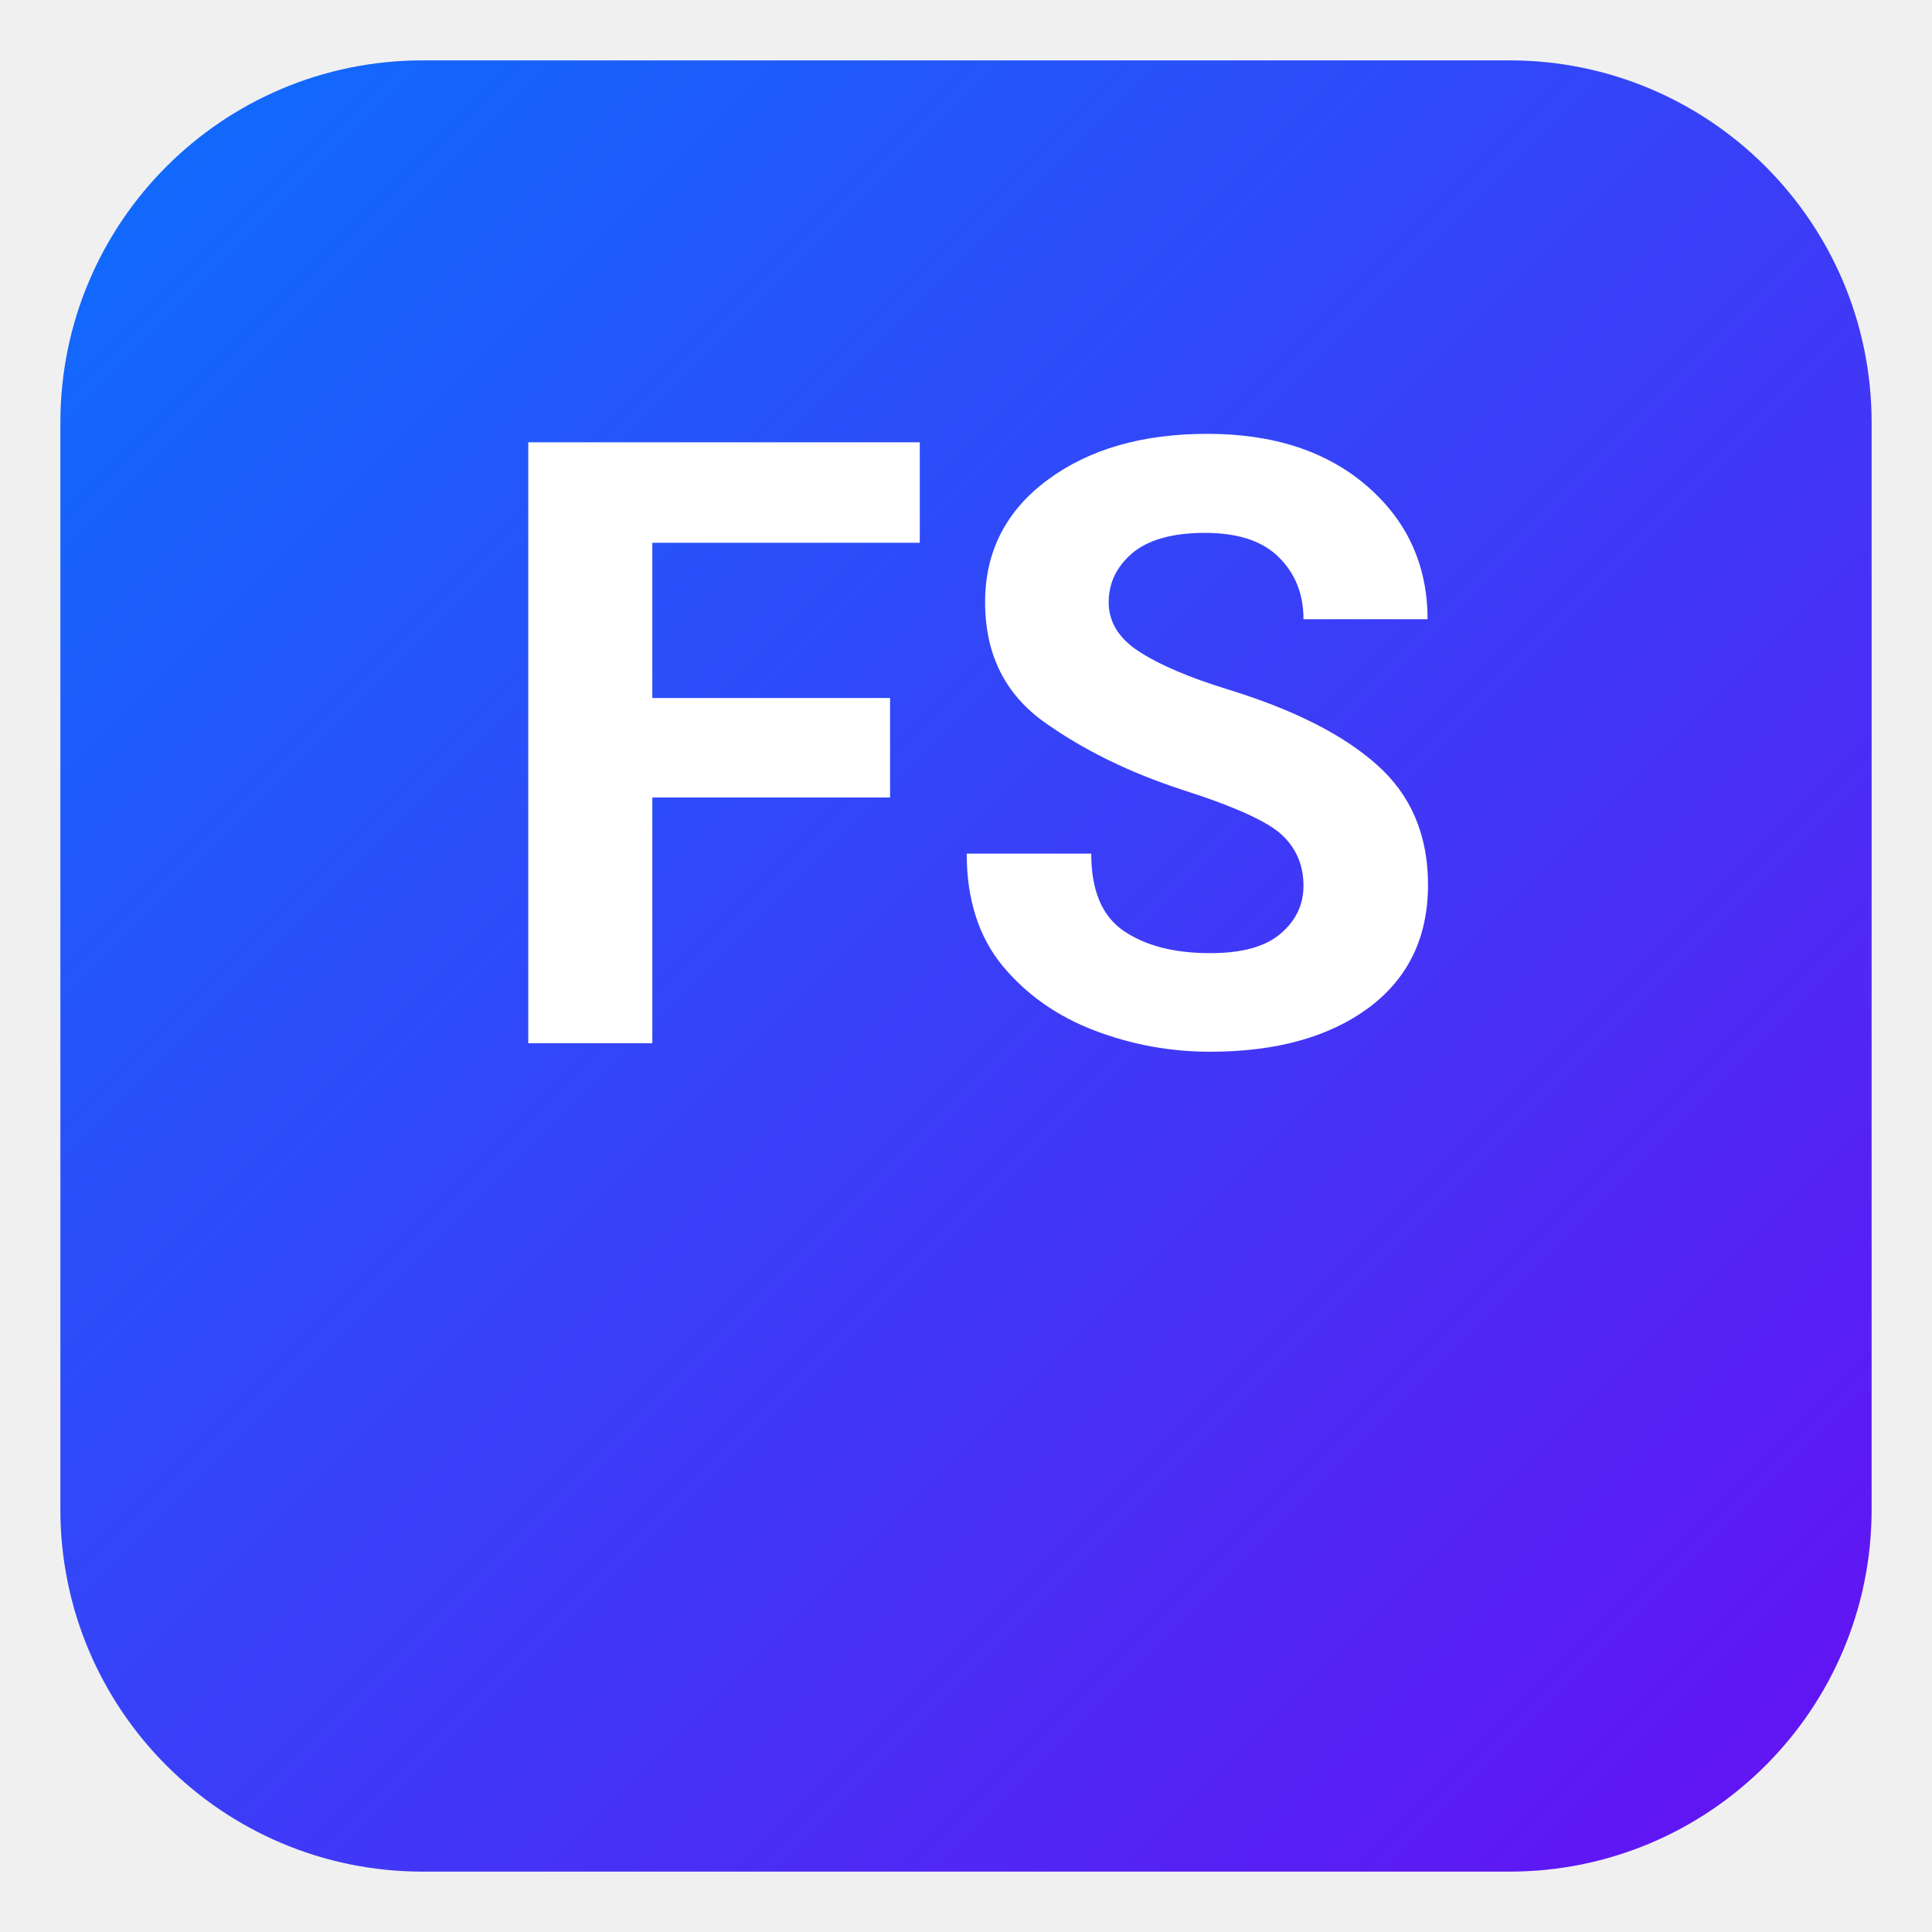
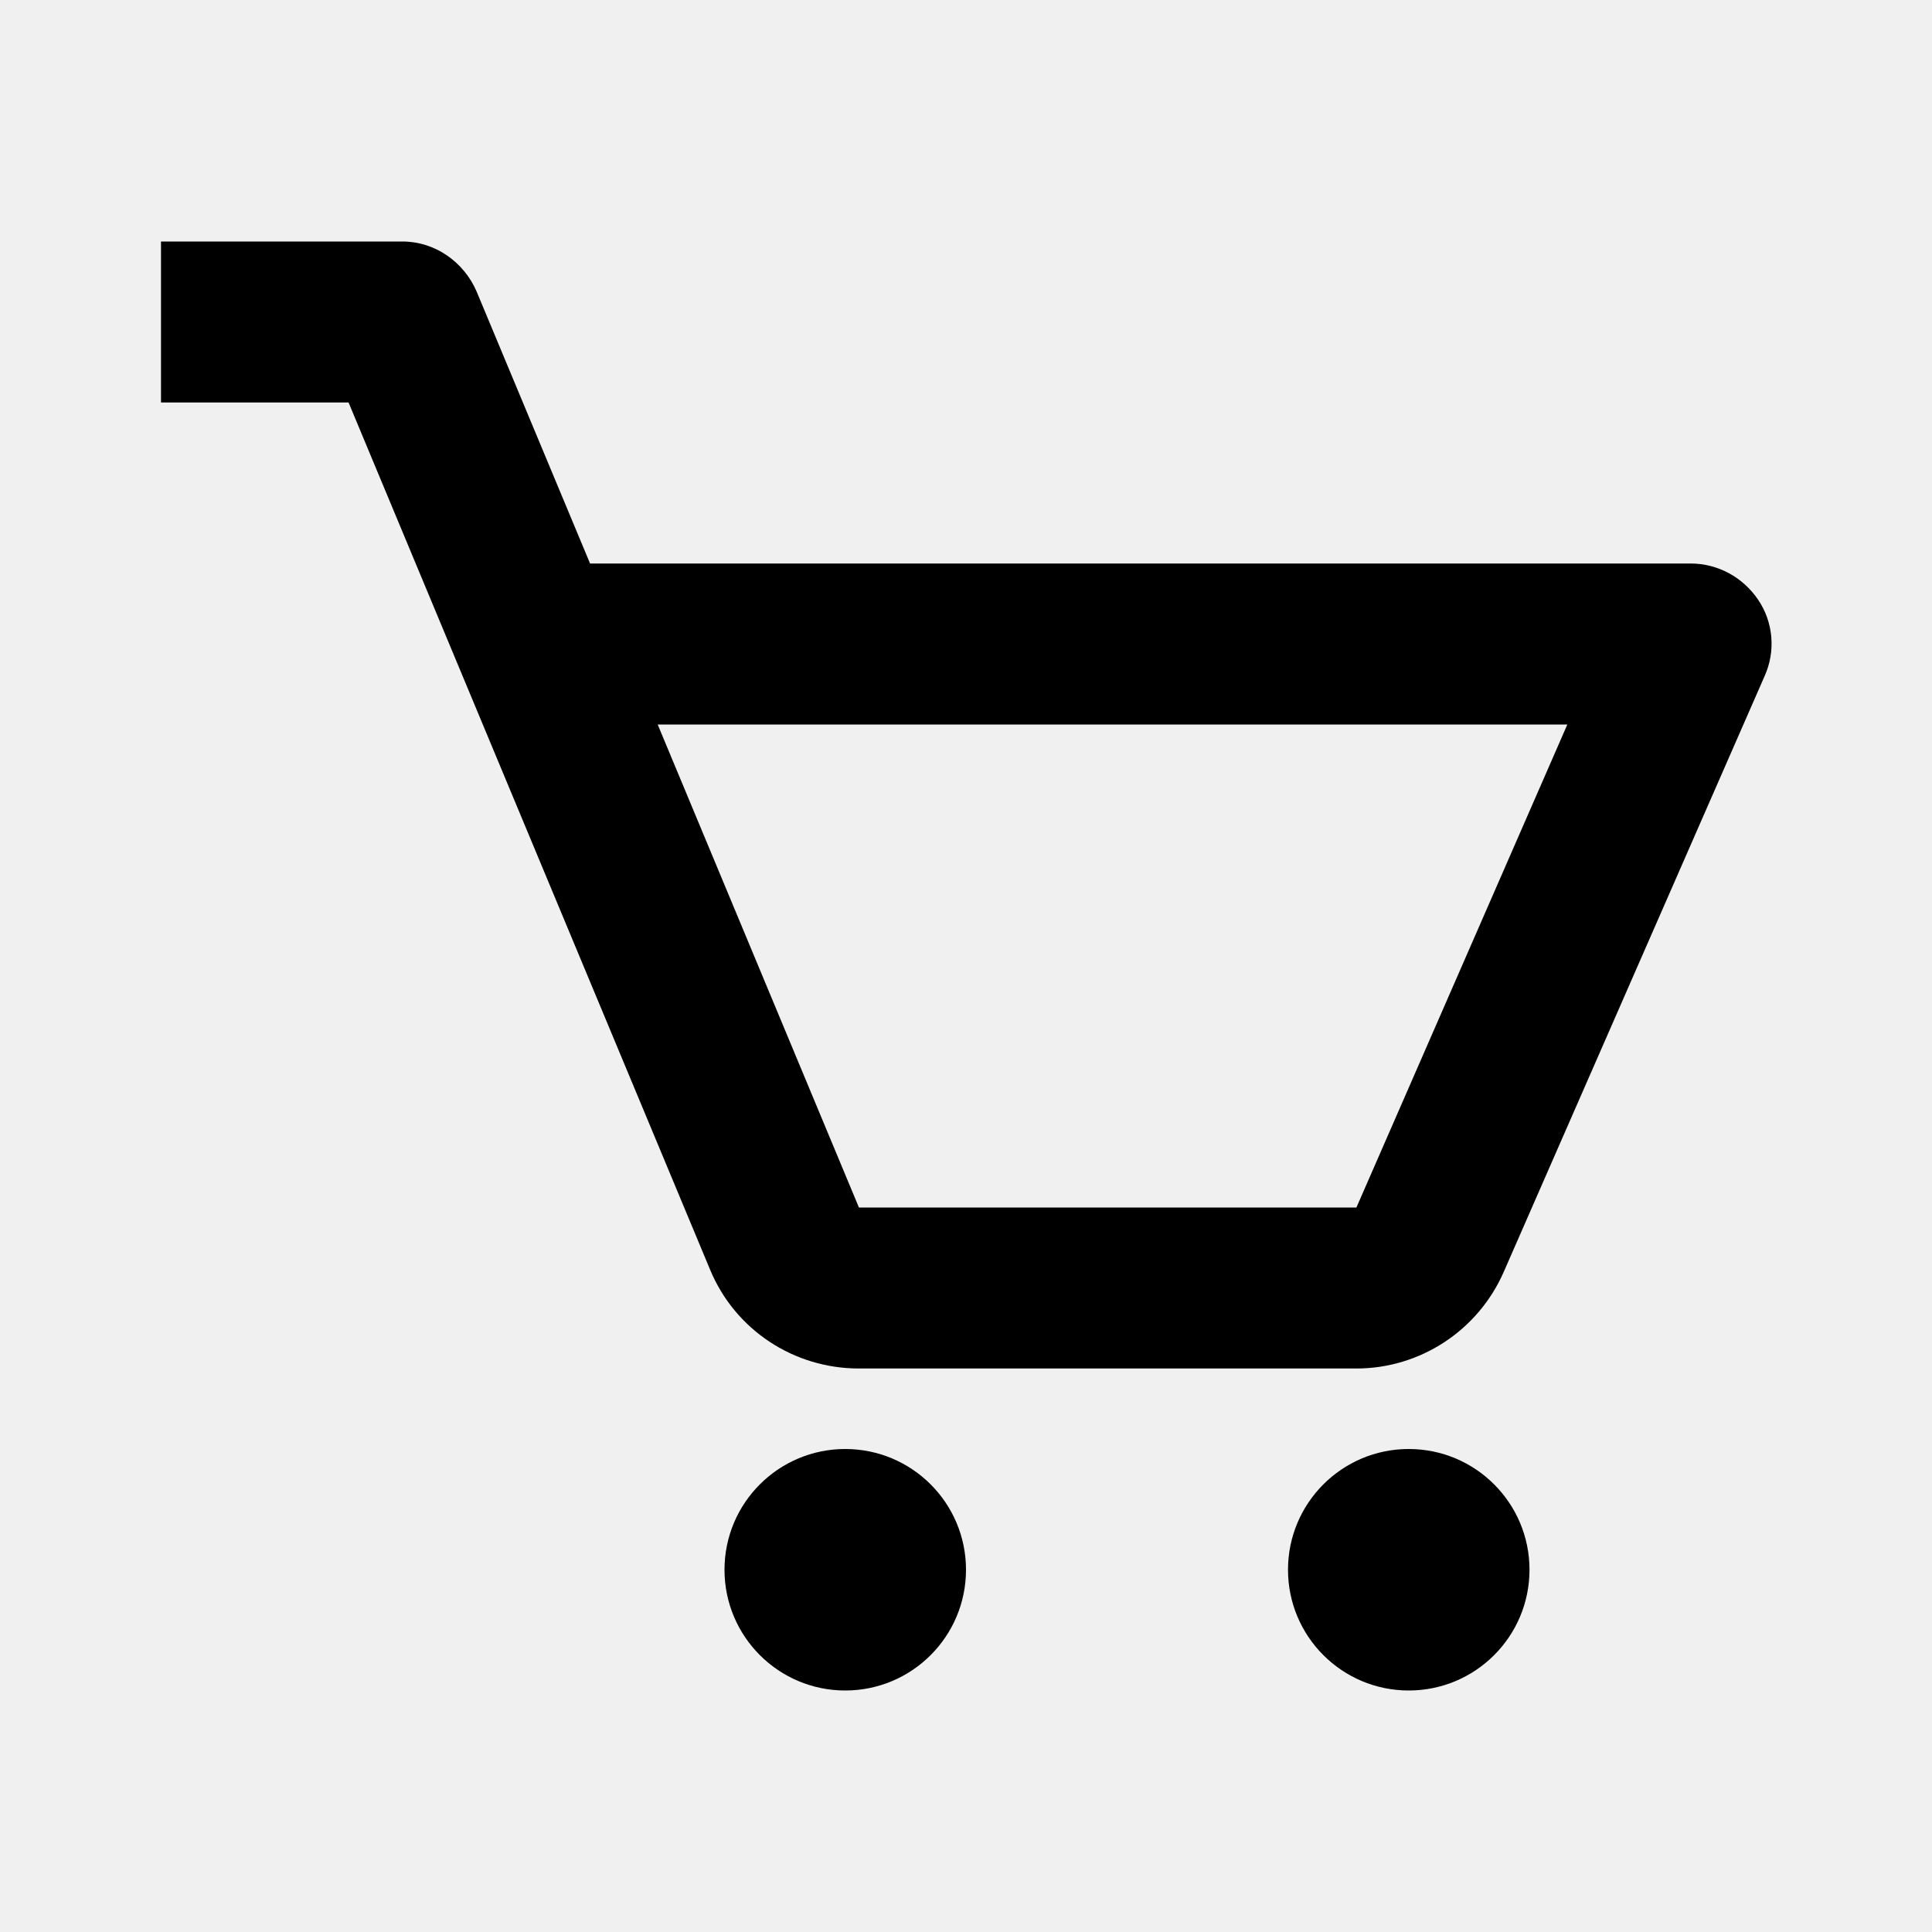
- <svg xmlns="http://www.w3.org/2000/svg" viewBox="0 0 64 64">
-   <defs>
-     <linearGradient id="g" x1="0" y1="0" x2="1" y2="1">
-       <stop offset="0%" stop-color="#0d6efd" />
-       <stop offset="100%" stop-color="#6610f2" />
-     </linearGradient>
-   </defs>
-   <rect x="2" y="2" width="60" height="60" rx="12" fill="url(#g)" />
-   <text x="50%" y="54%" text-anchor="middle" font-family="-apple-system, BlinkMacSystemFont, Segoe UI, Roboto, Helvetica, Arial, sans-serif" font-size="28" font-weight="700" fill="#ffffff">FS</text>
+ <svg xmlns="http://www.w3.org/2000/svg" width="24" height="24">
+   <path d="M10.5 18a1.5 1.5 0 1 0 0 3 1.5 1.5 0 1 0 0-3m7 0a1.5 1.5 0 1 0 0 3 1.5 1.5 0 1 0 0-3m-8.68-2.23c.31.75 1.04 1.23 1.85 1.23h6.18c.79 0 1.51-.47 1.83-1.2l3.24-7.4c.14-.31.11-.67-.08-.95S21.34 7 21 7H7.33L5.92 3.62C5.76 3.25 5.4 3 5 3H2v2h2.33zM19.47 9l-2.62 6h-6.18l-2.5-6z" />
</svg>
